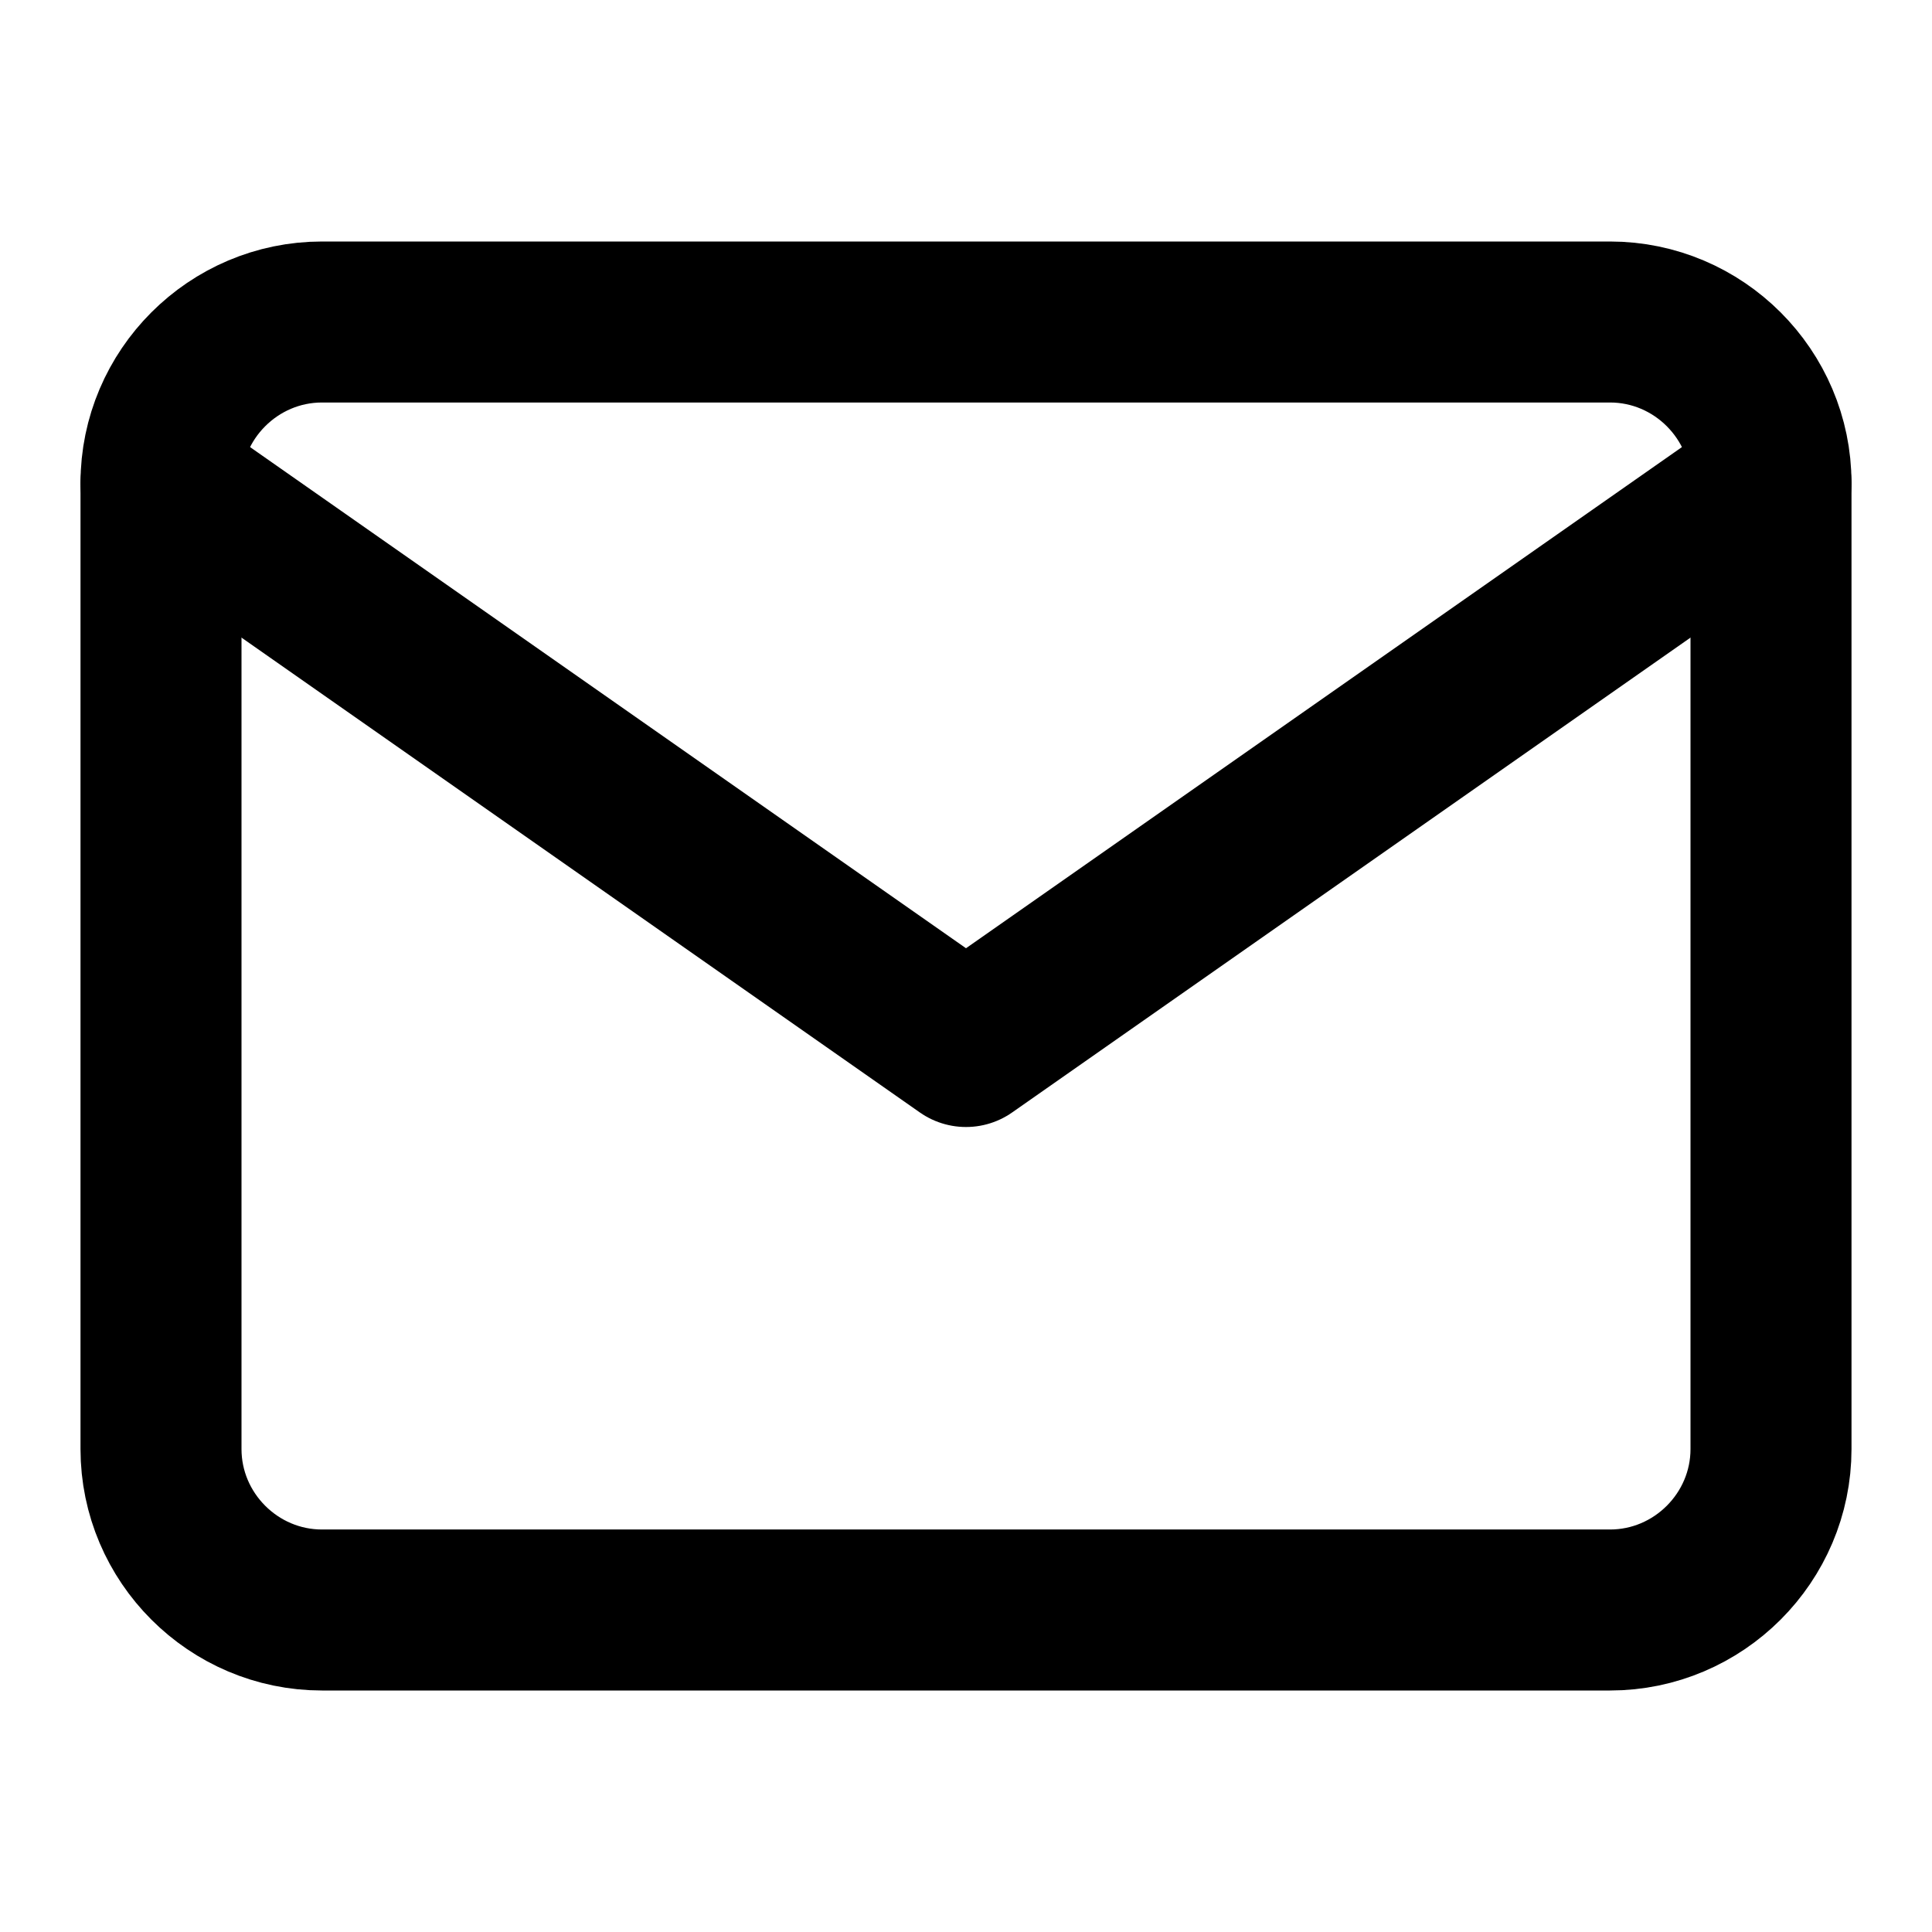
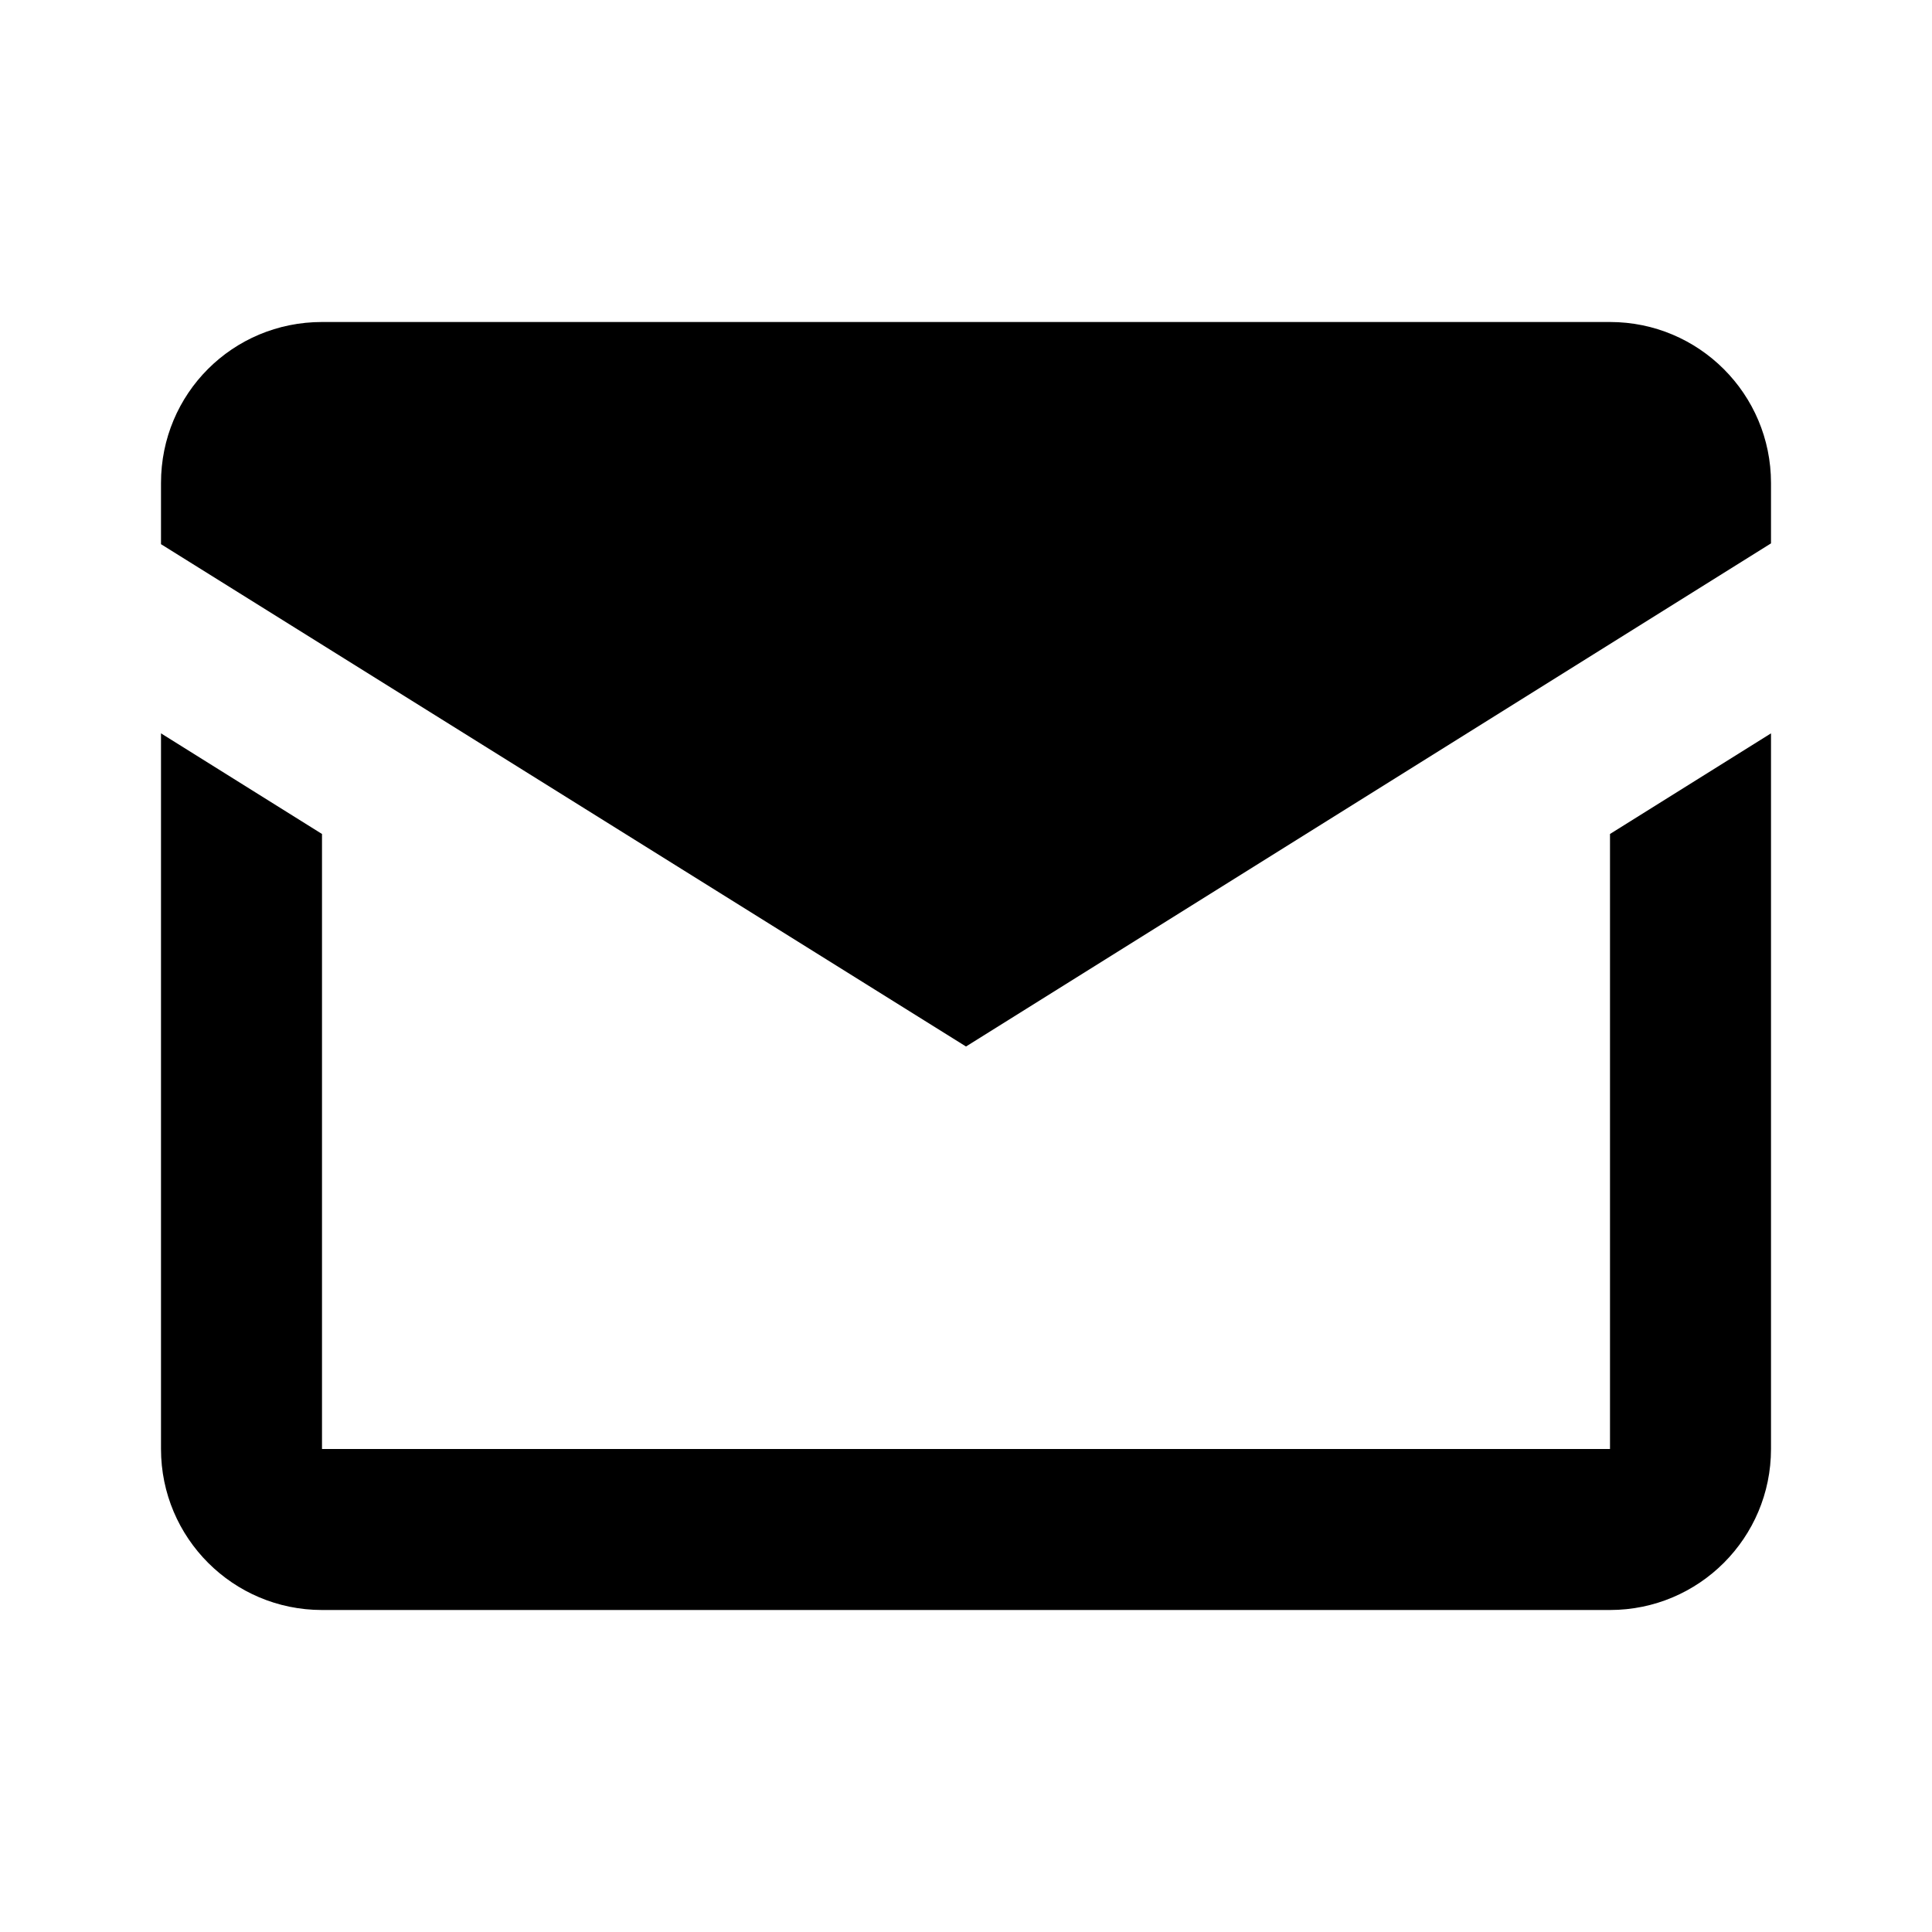
- <svg xmlns="http://www.w3.org/2000/svg" viewBox="0 0 24 24" fill="none" stroke="#000" stroke-width="2" stroke-linecap="round" stroke-linejoin="round">
-   <path d="M4 4h16c1.1 0 2 .9 2 2v12c0 1.1-.9 2-2 2H4c-1.1 0-2-.9-2-2V6c0-1.1.9-2 2-2z" />
-   <polyline points="22,6 12,13 2,6" />
+ <svg xmlns="http://www.w3.org/2000/svg" viewBox="0 0 24 24">
+   <path fill="currentColor" d="M12 13L2 6.76V6c0-1.11.89-2 2-2h16a2 2 0 0 1 2 2v.75zm10 5a2 2 0 0 1-2 2H4a2 2 0 0 1-2-2V9.11l2 1.25V18h16v-7.64l2-1.25z" />
</svg>
